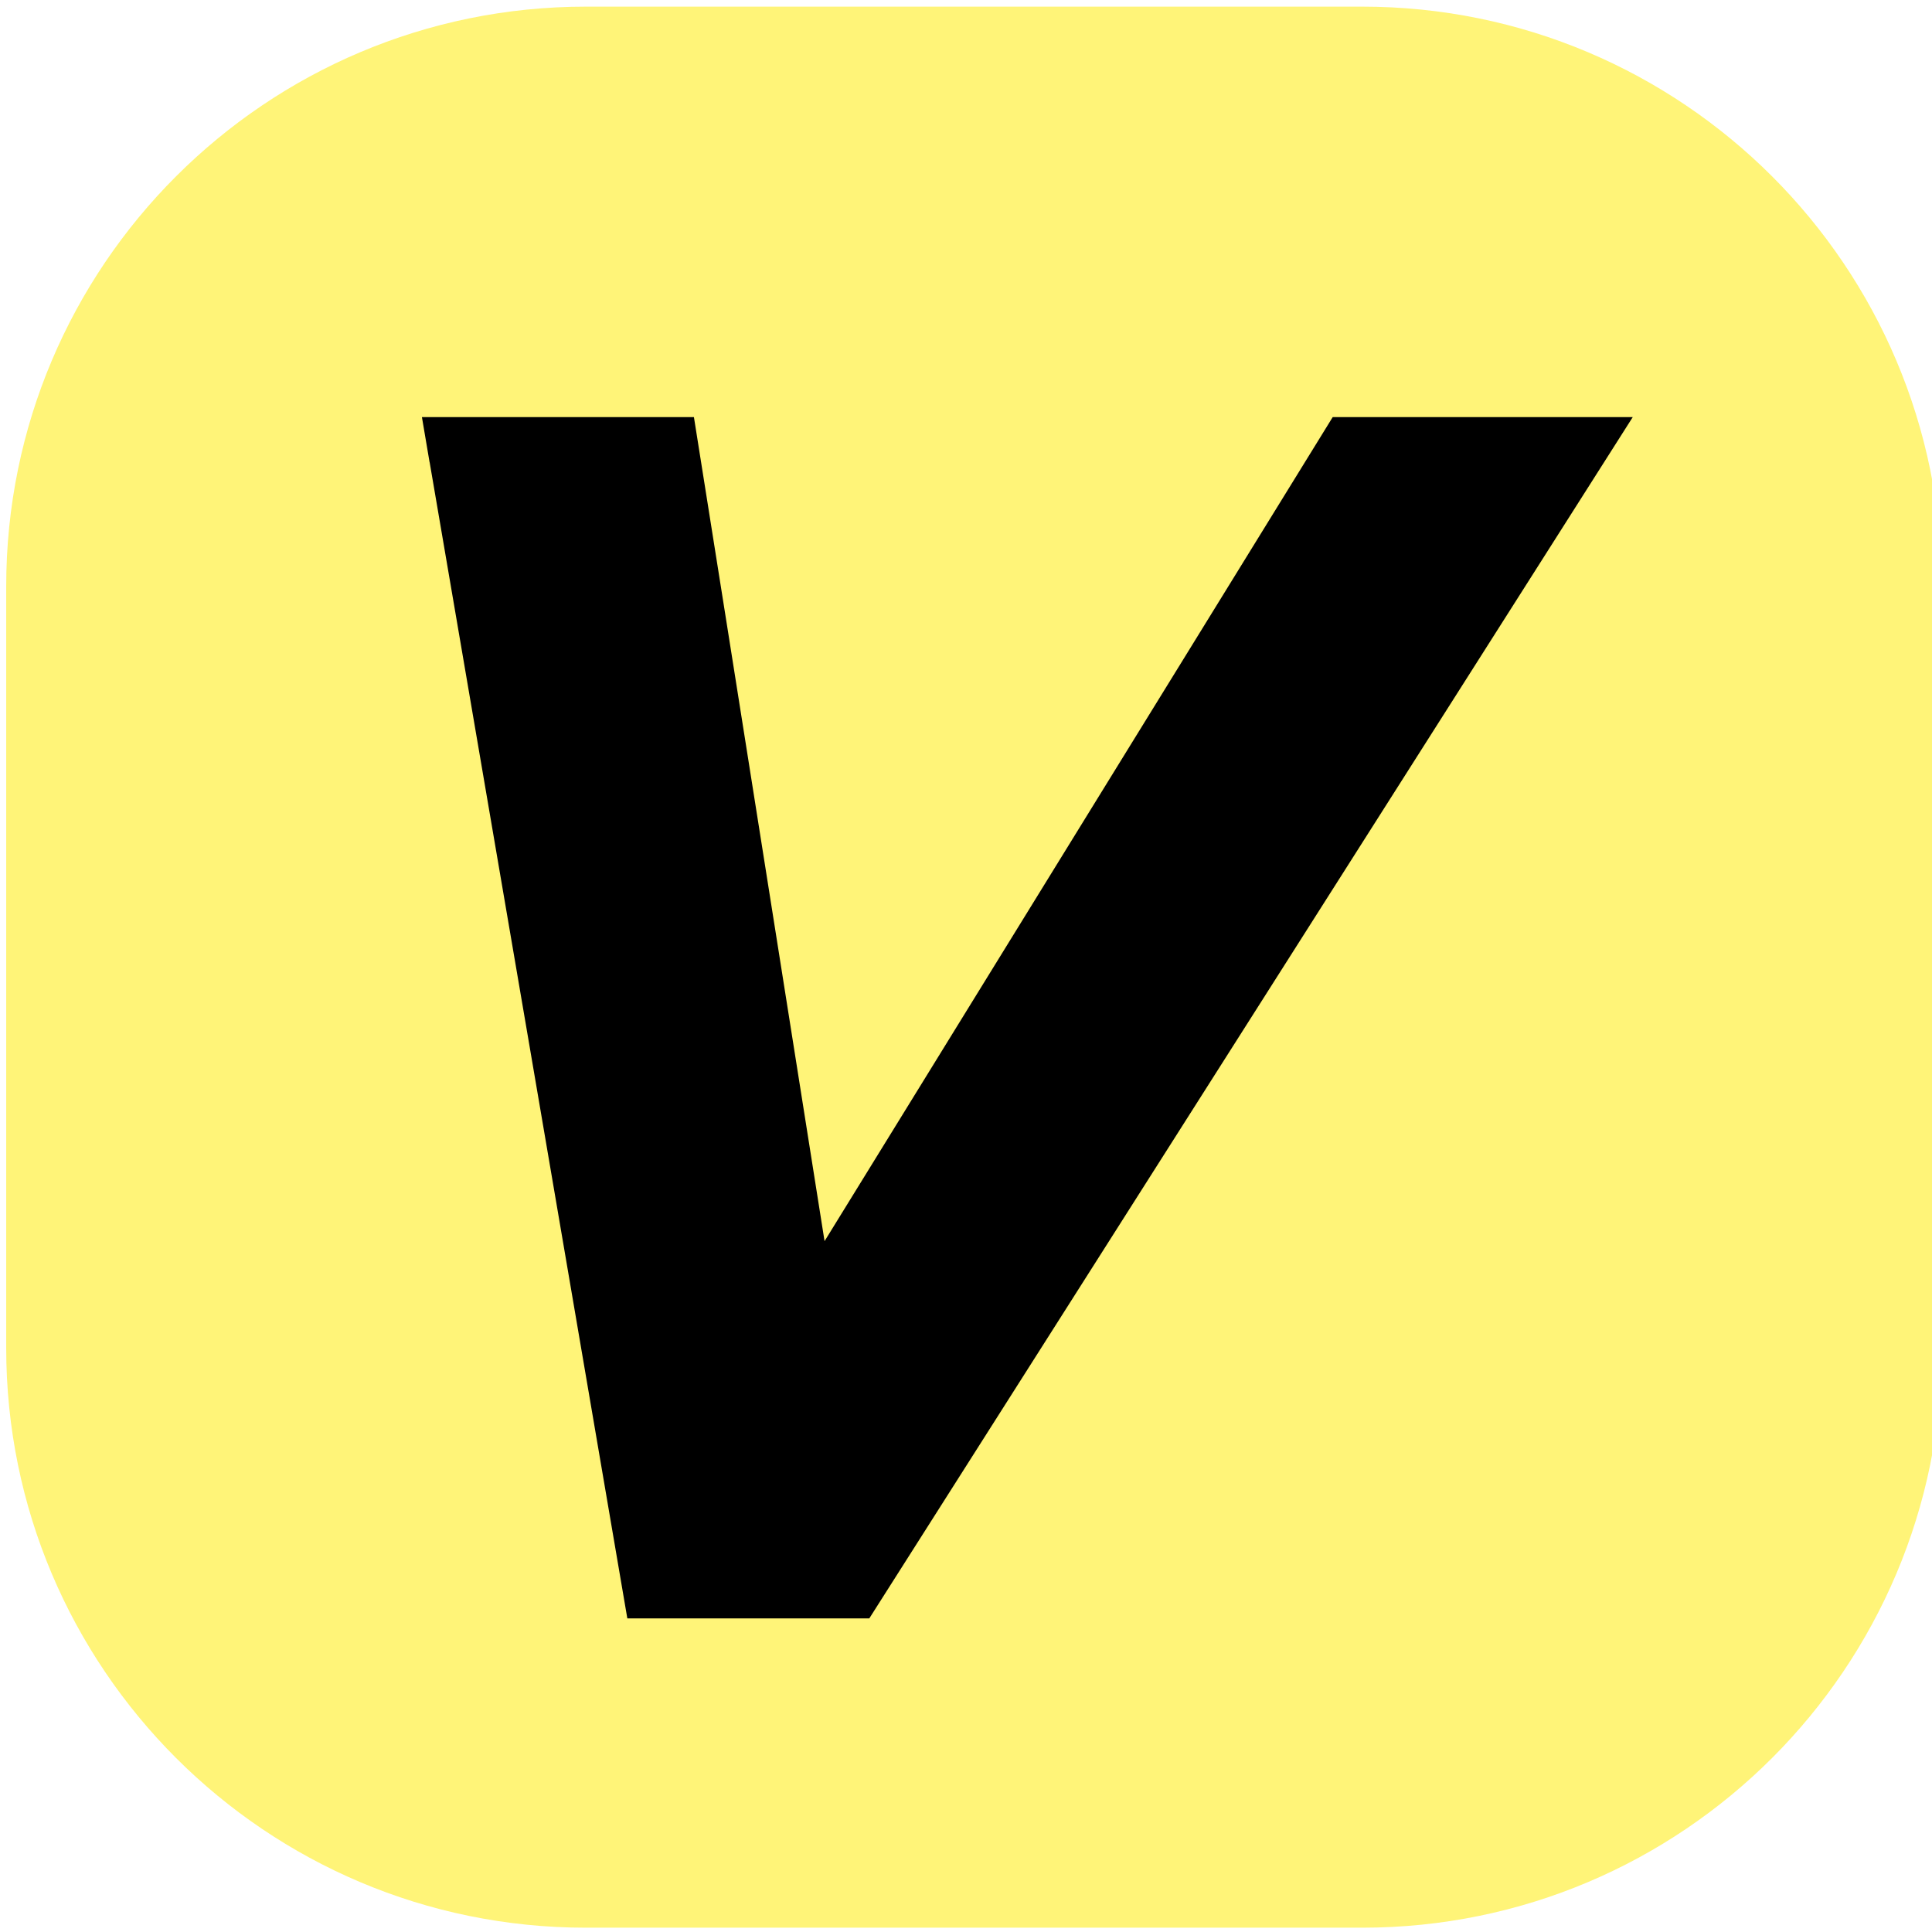
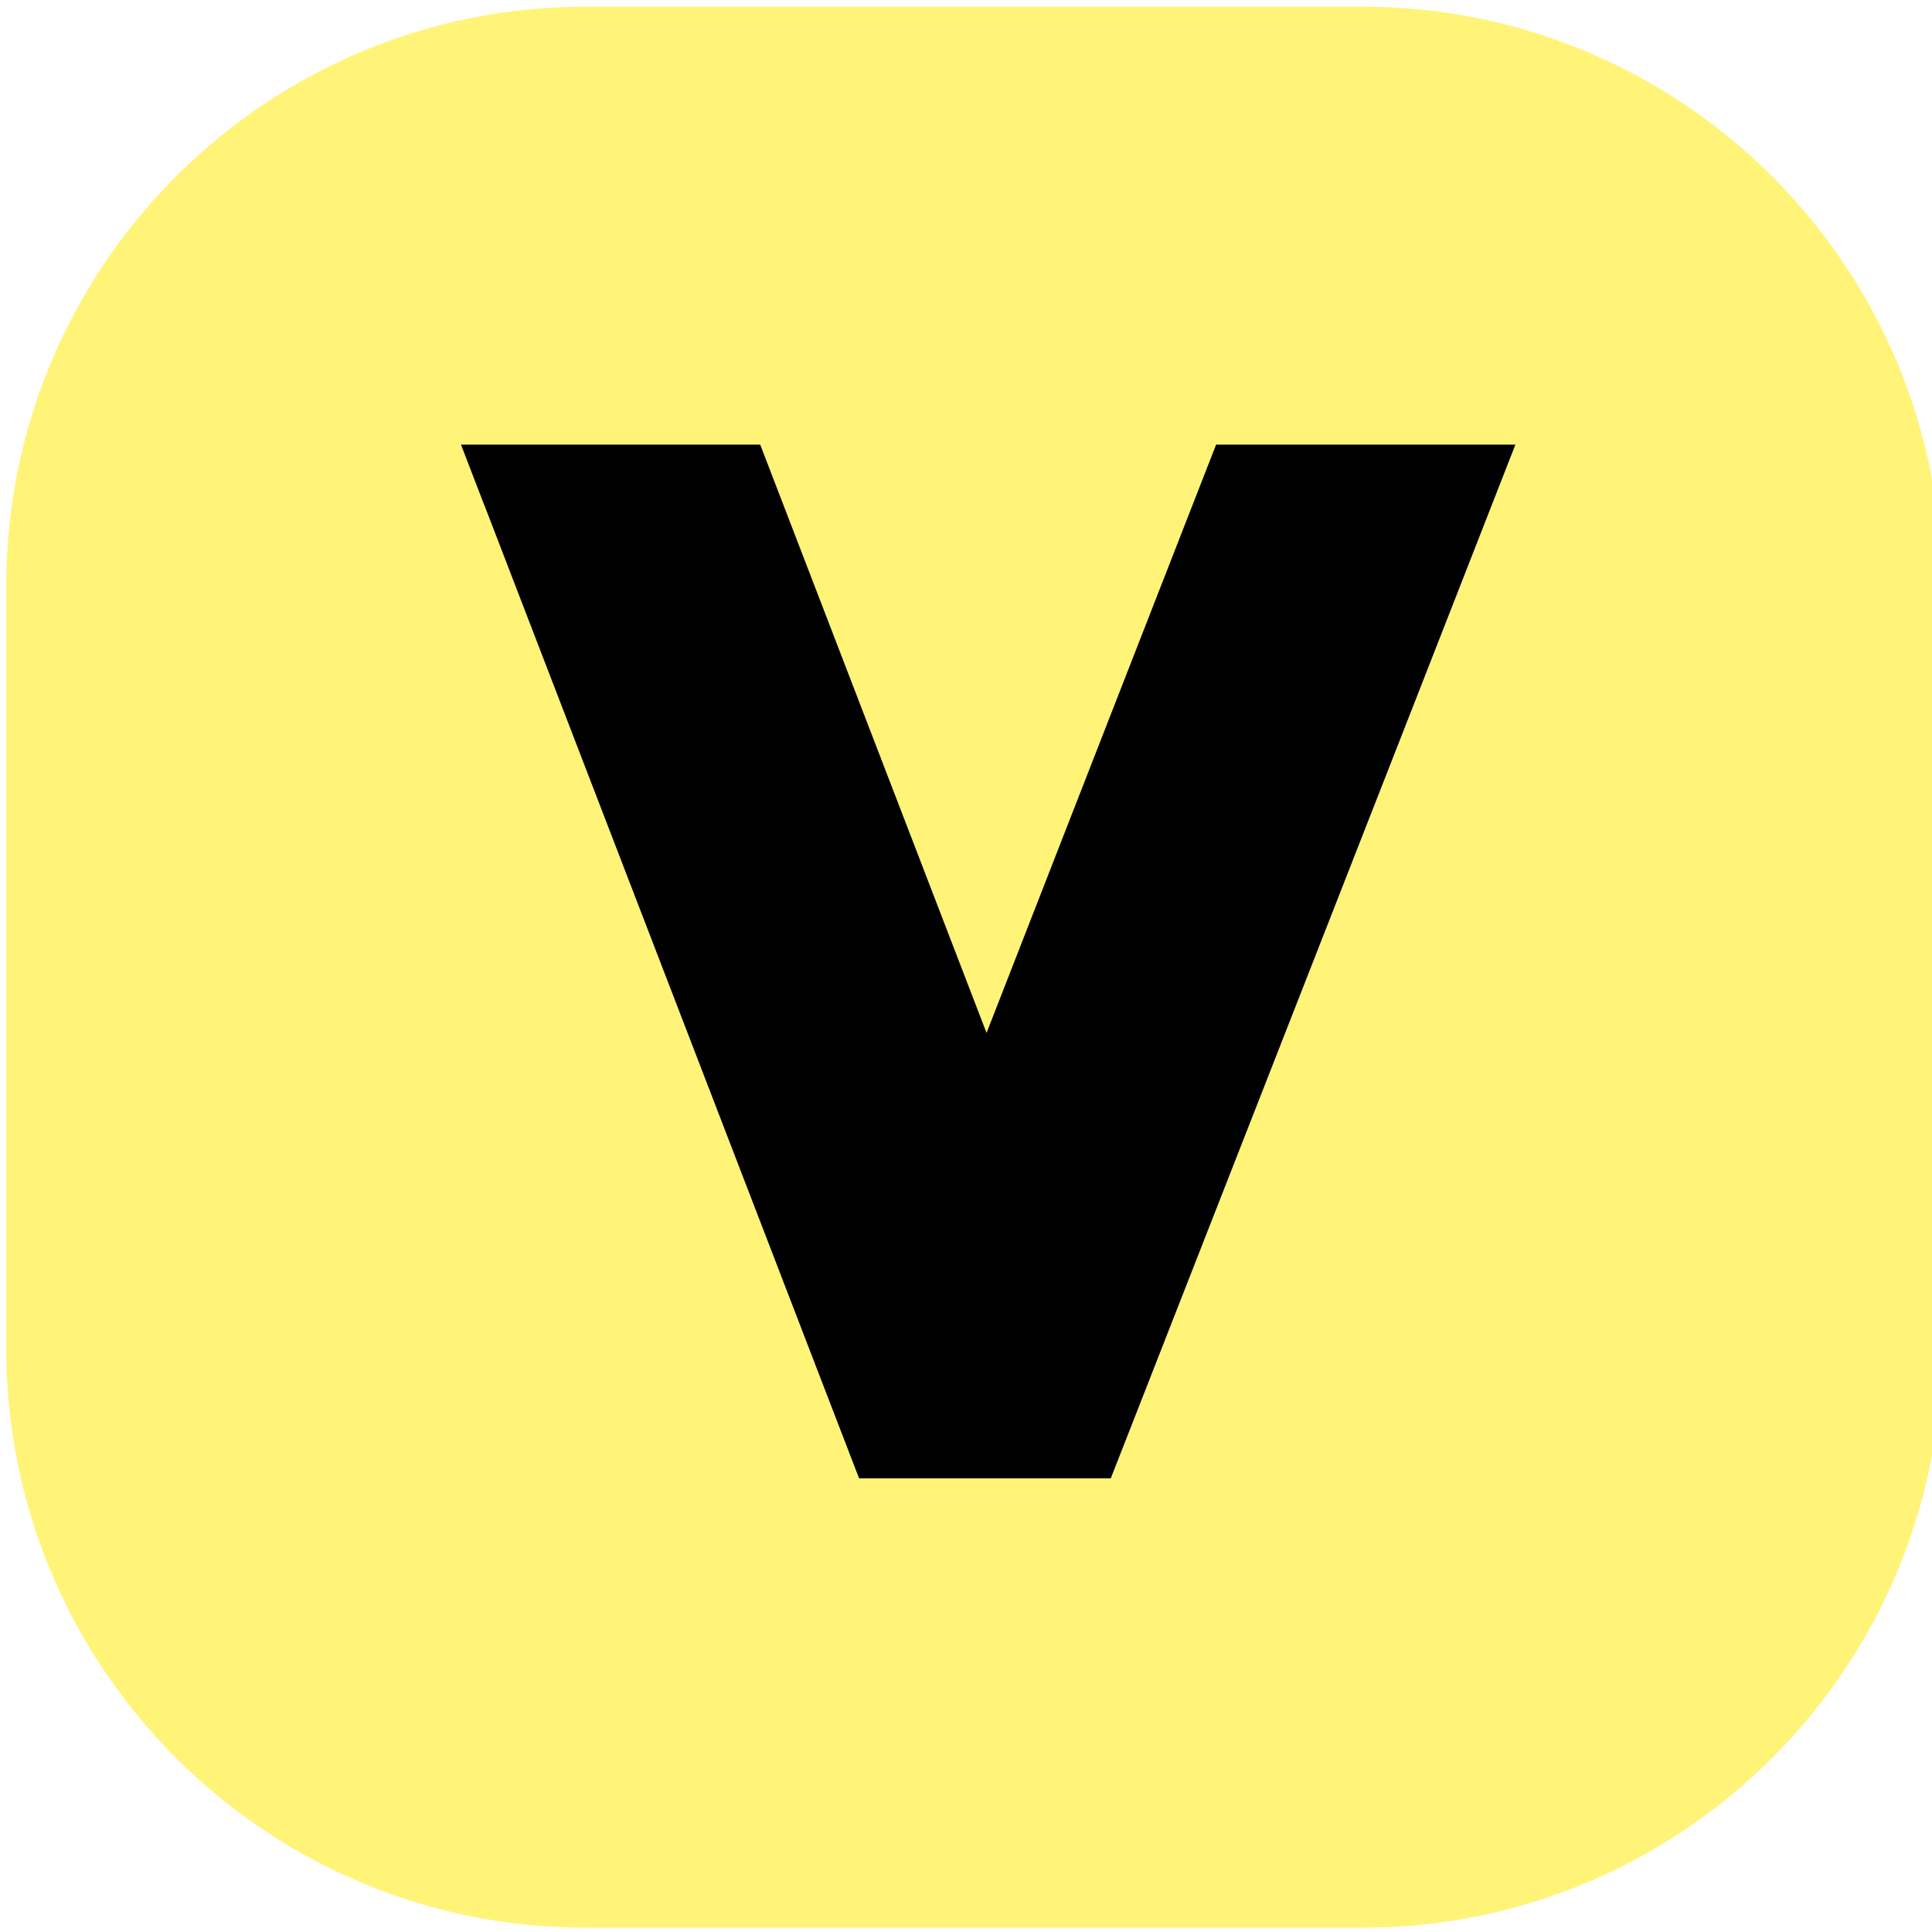
<svg xmlns="http://www.w3.org/2000/svg" width="100" height="100" viewBox="0 0 26.458 26.458" version="1.1" id="svg5">
  <defs id="defs2" />
  <g id="layer1">
    <rect style="fill:#fff478;fill-opacity:1;stroke:none;stroke-width:0.865;stroke-miterlimit:4;stroke-dasharray:none" id="rect1440" width="26.509" height="26.308" x="0.085" y="0.091" rx="7.938" ry="7.938" />
-     <path id="text3748" style="font-style:normal;font-weight:normal;font-size:28.222px;line-height:1.25;font-family:sans-serif;fill:#000000;fill-opacity:1;stroke:none;stroke-width:0.265" d="m 5.884,6.331 c 0.902,5.277 1.807,10.554 2.707,15.832 1.105,0 2.21,0 3.314,0 3.485,-5.484 6.971,-10.967 10.455,-16.451 -1.37,0 -2.74,0 -4.109,0 -2.321,3.761 -4.639,7.524 -6.959,11.285 -0.597,-3.762 -1.19,-7.524 -1.789,-11.285 -1.242,-1e-7 -2.483,0 -3.725,0 0.035,0.206 0.07,0.413 0.105,0.619 z" />
+     <g aria-label="V" id="text2532" style="font-size:10.583px;line-height:1.25;stroke-width:0.265" transform="matrix(1.192192,0,0,1.171169,-2.599767,-1.955917)">
+       <path id="path12593" style="font-weight:bold;font-family:'Century Gothic';-inkscape-font-specification:'Century Gothic Bold';stroke-width:0.397" d="m 7.748,7.586 c 1.433,3.79 2.868,7.58 4.301,11.371 0.964,0 1.927,0 2.891,0 1.549,-4.029 3.101,-8.058 4.648,-12.088 -1.146,0 -2.292,0 -3.438,0 -0.88,2.293 -1.758,4.586 -2.637,6.879 -0.866,-2.293 -1.734,-4.586 -2.6,-6.879 -1.146,0 -2.292,0 -3.437,0 0.09,0.239 0.181,0.478 0.271,0.717 z" />
+     </g>
  </g>
</svg>
